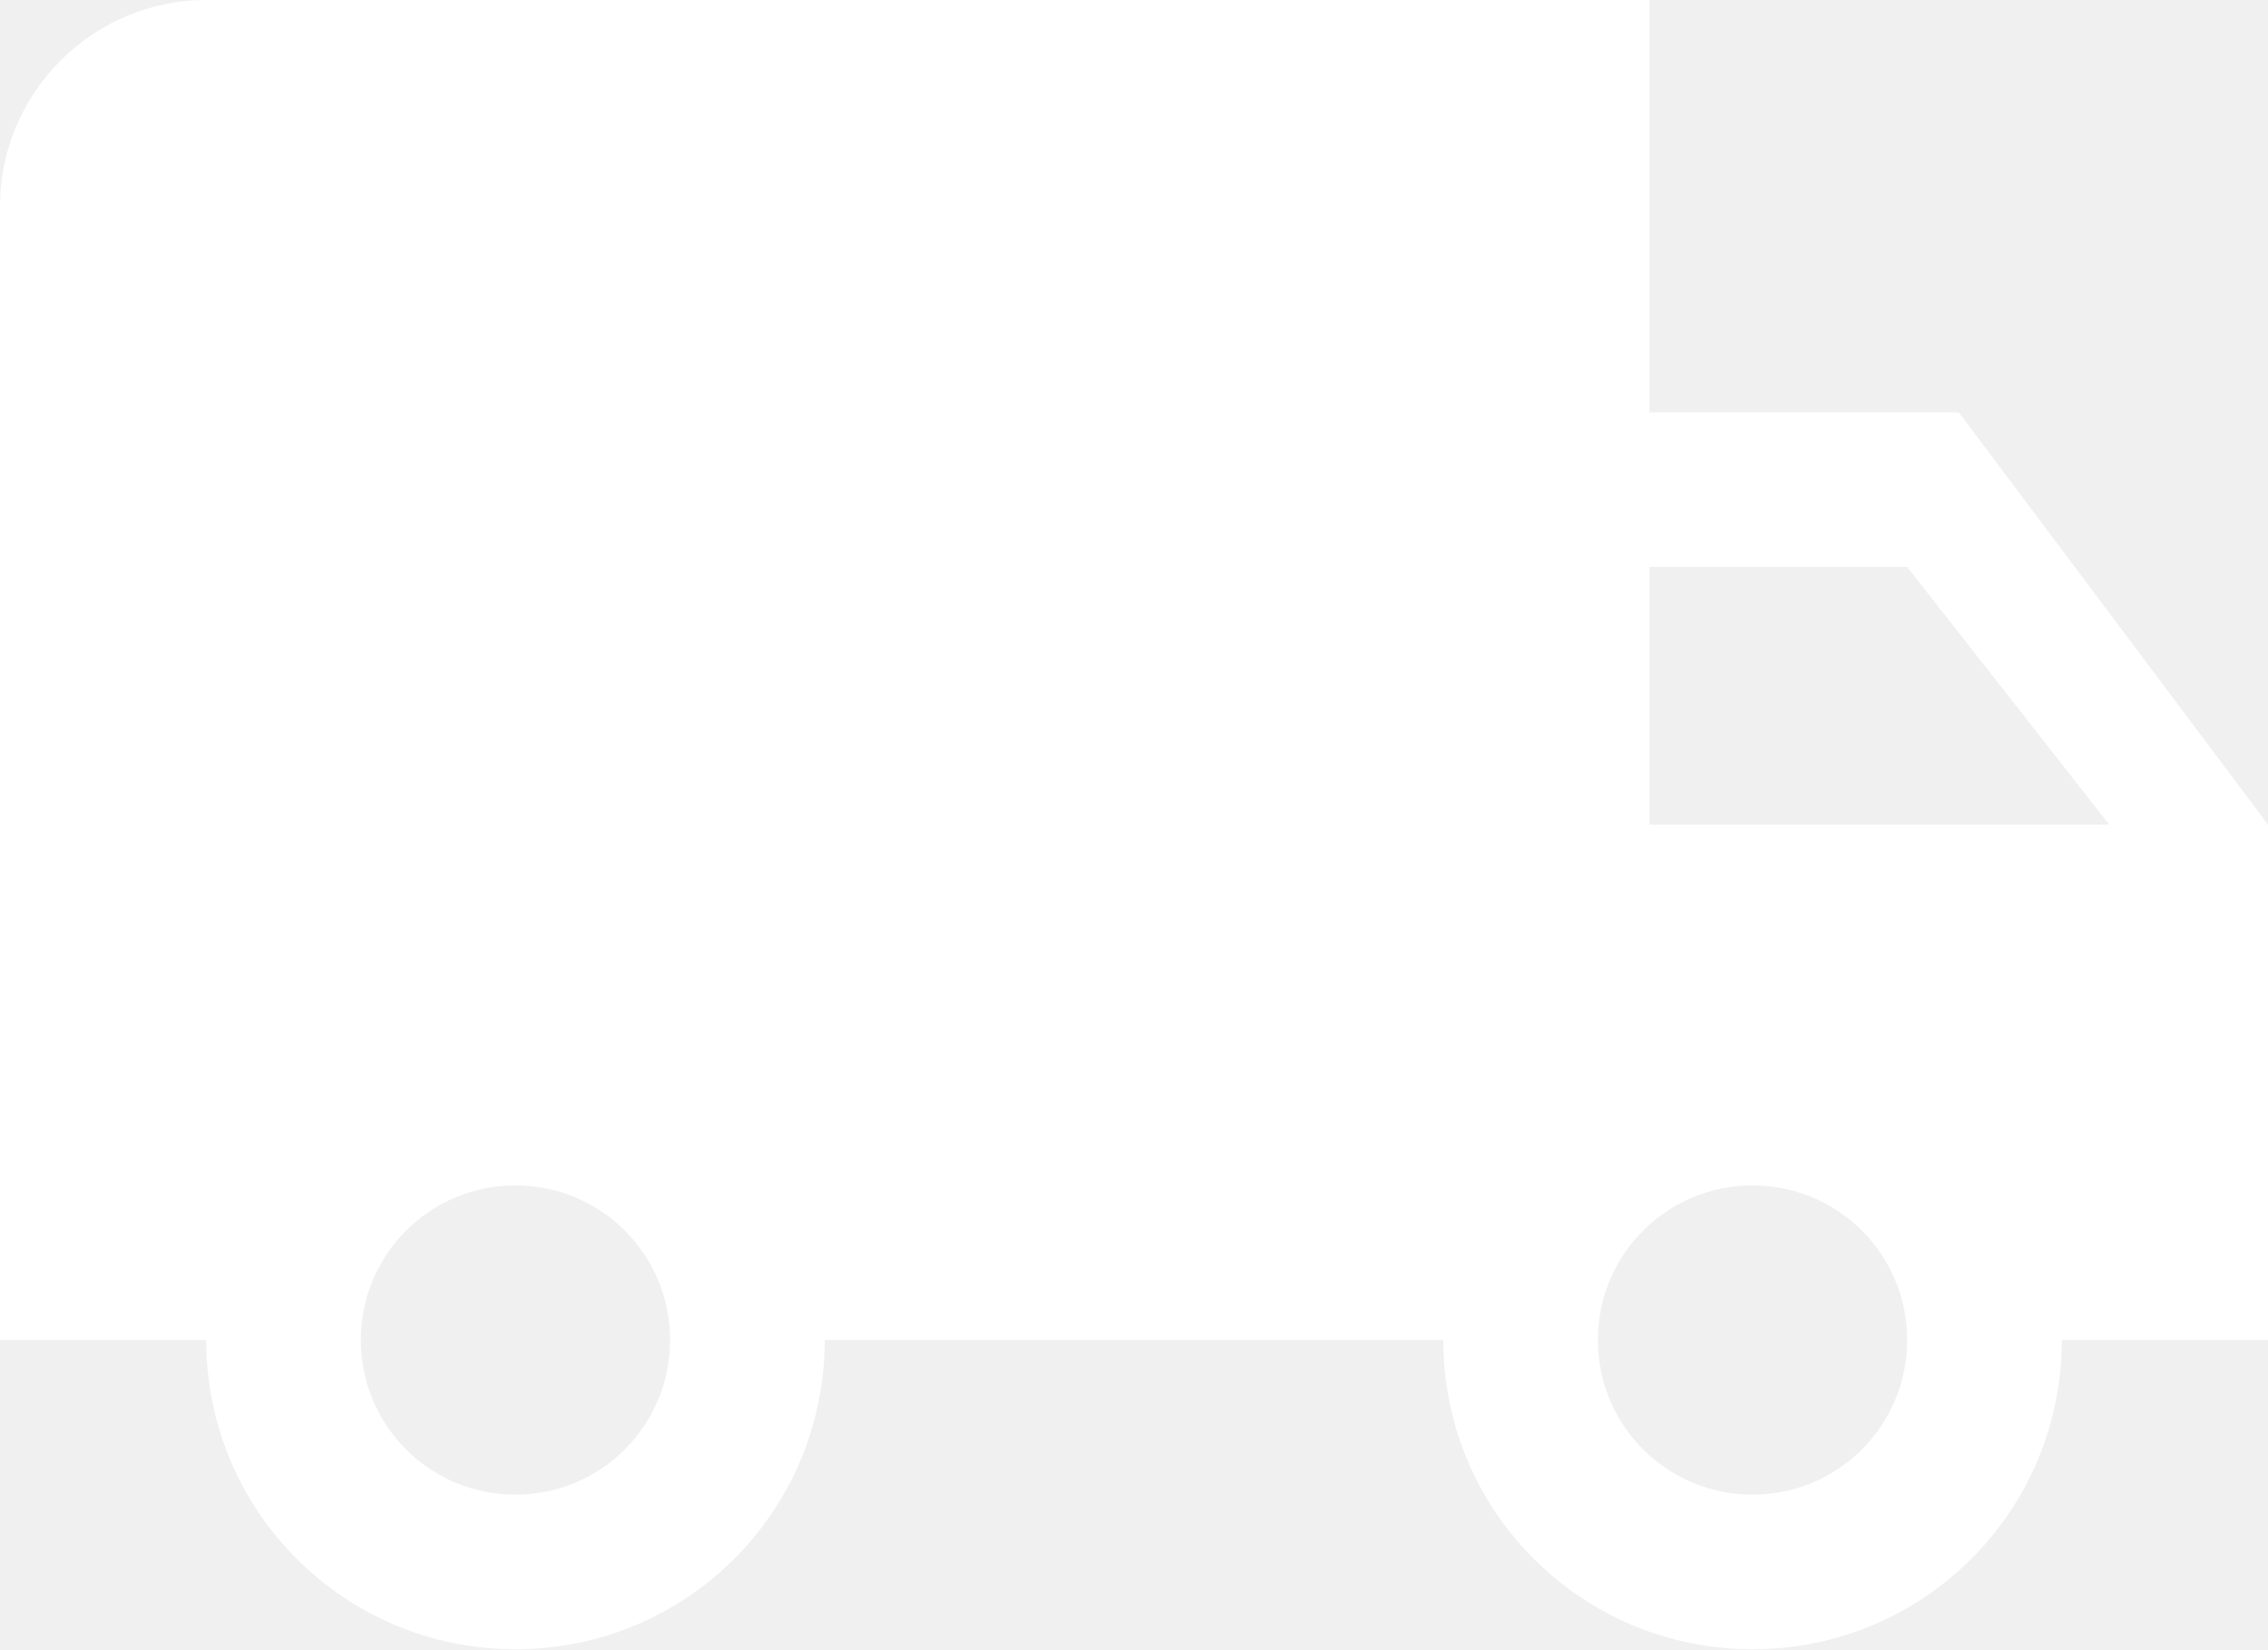
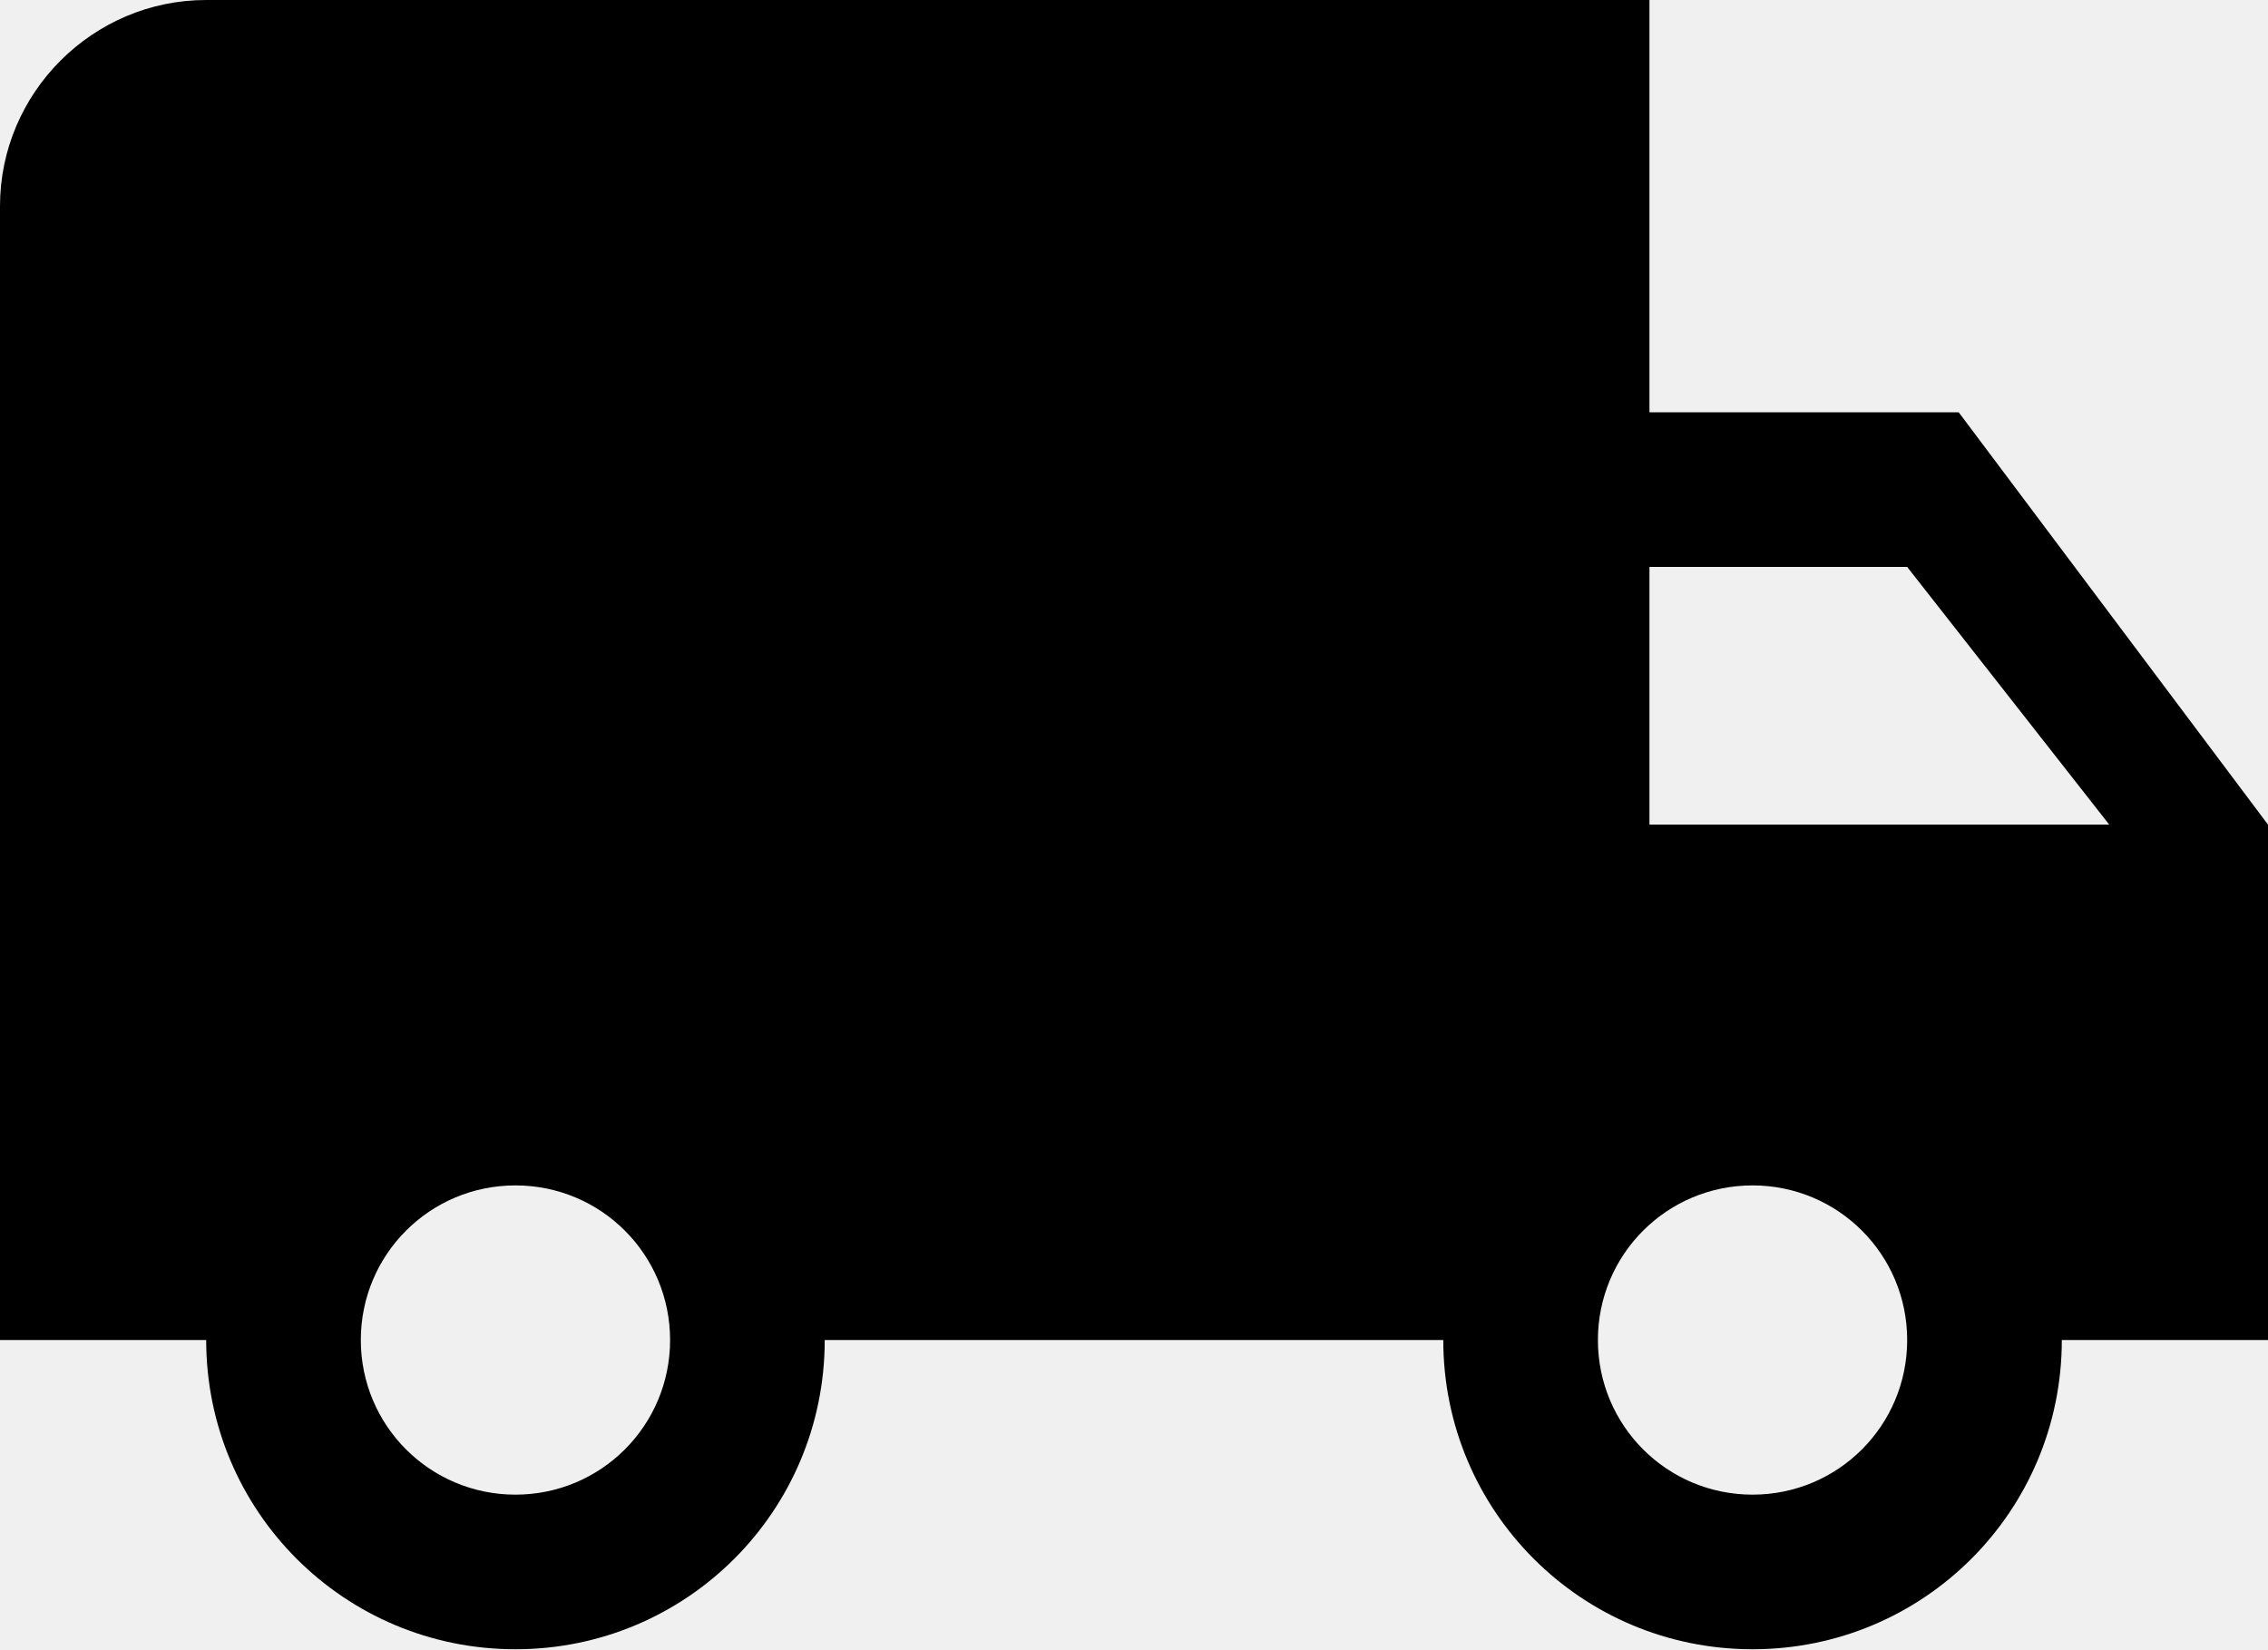
- <svg xmlns="http://www.w3.org/2000/svg" width="22" height="16" viewBox="0 0 22 16" fill="none">
-   <path d="M19 4H16V0H2C0.9 0 0 0.9 0 2V13H2C2 14.66 3.34 16 5 16C6.66 16 8 14.66 8 13H14C14 14.66 15.34 16 17 16C18.66 16 20 14.66 20 13H22V8L19 4ZM5 14.5C4.17 14.5 3.5 13.83 3.5 13C3.5 12.17 4.17 11.5 5 11.5C5.83 11.5 6.5 12.17 6.5 13C6.5 13.83 5.83 14.5 5 14.5ZM18.5 5.5L20.46 8H16V5.5H18.5ZM17 14.5C16.17 14.5 15.5 13.83 15.5 13C15.5 12.17 16.17 11.5 17 11.5C17.83 11.5 18.5 12.17 18.5 13C18.5 13.83 17.83 14.5 17 14.5Z" fill="white" />
+ <svg xmlns="http://www.w3.org/2000/svg" width="22" height="16" viewBox="0 0 22 16">
+   <path d="M19 4H16V0H2C0.9 0 0 0.9 0 2V13H2C2 14.66 3.34 16 5 16C6.66 16 8 14.66 8 13H14C14 14.66 15.34 16 17 16C18.66 16 20 14.66 20 13H22V8L19 4ZM5 14.5C4.17 14.5 3.5 13.83 3.5 13C3.5 12.17 4.17 11.5 5 11.5C5.83 11.5 6.5 12.17 6.5 13C6.5 13.83 5.83 14.5 5 14.5ZM18.5 5.5L20.46 8H16V5.5H18.5ZM17 14.5C16.17 14.5 15.5 13.83 15.5 13C15.5 12.17 16.17 11.5 17 11.5C17.83 11.5 18.5 12.17 18.5 13C18.5 13.83 17.83 14.5 17 14.5Z" />
</svg>
